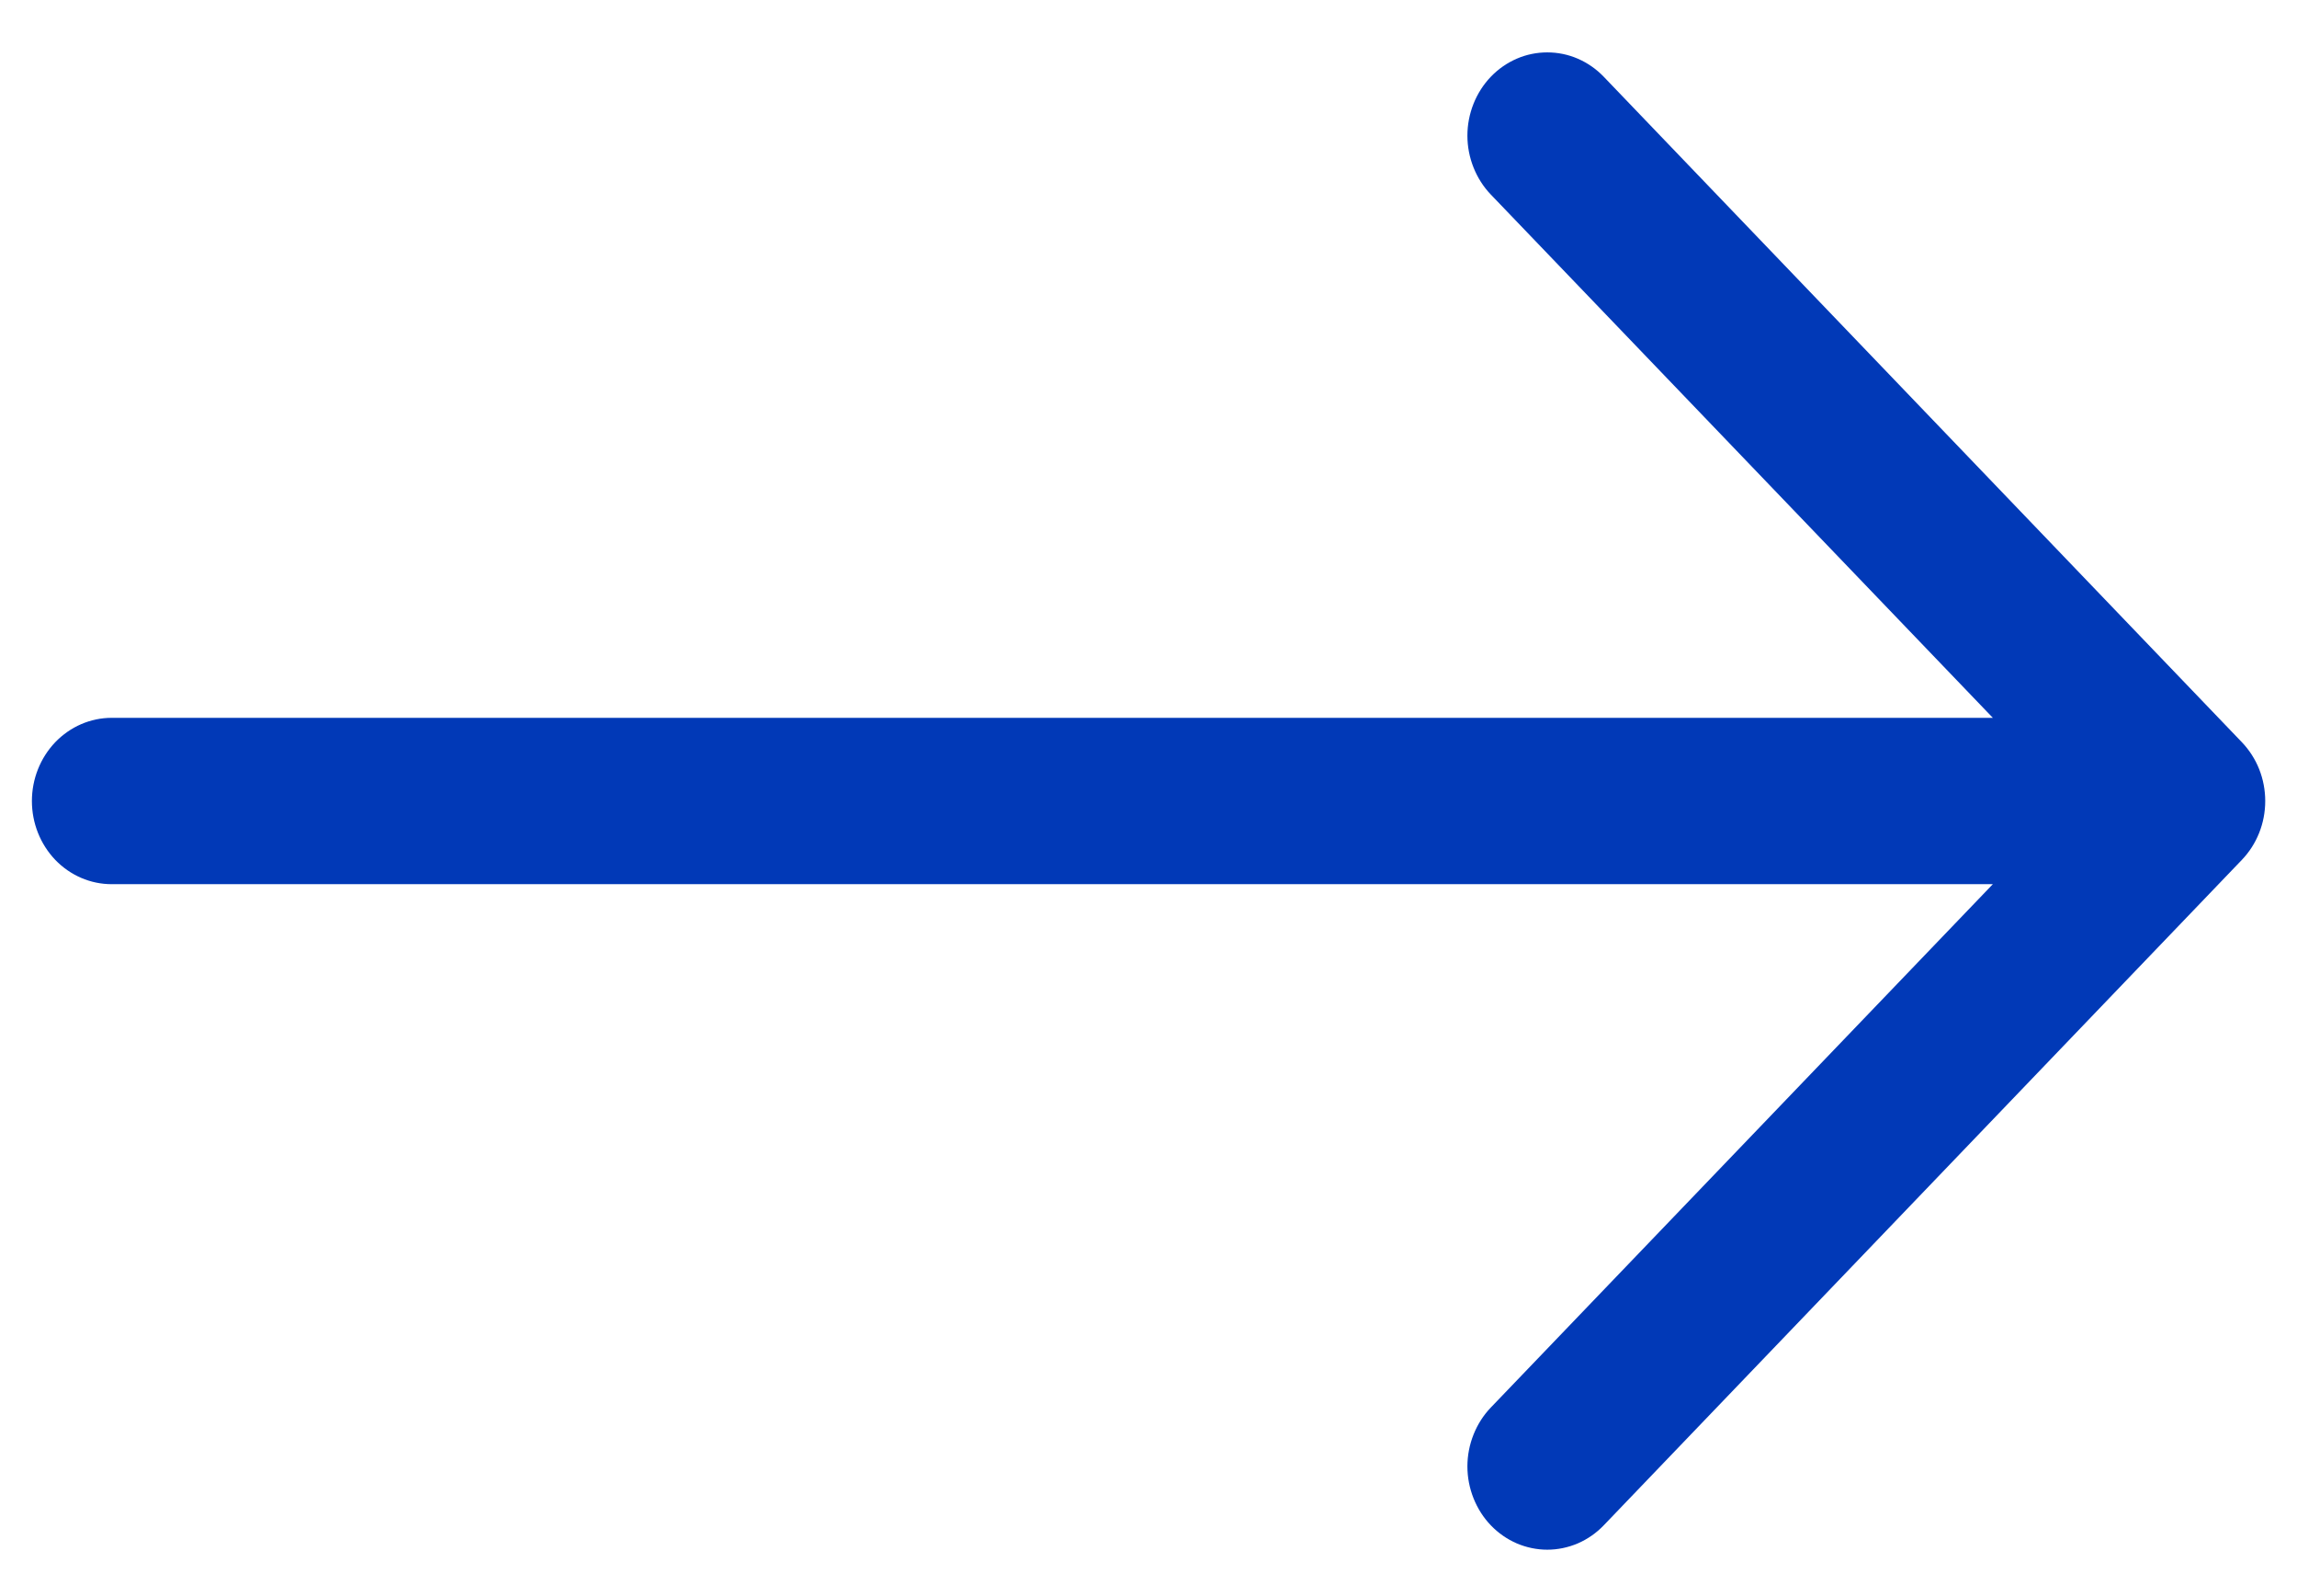
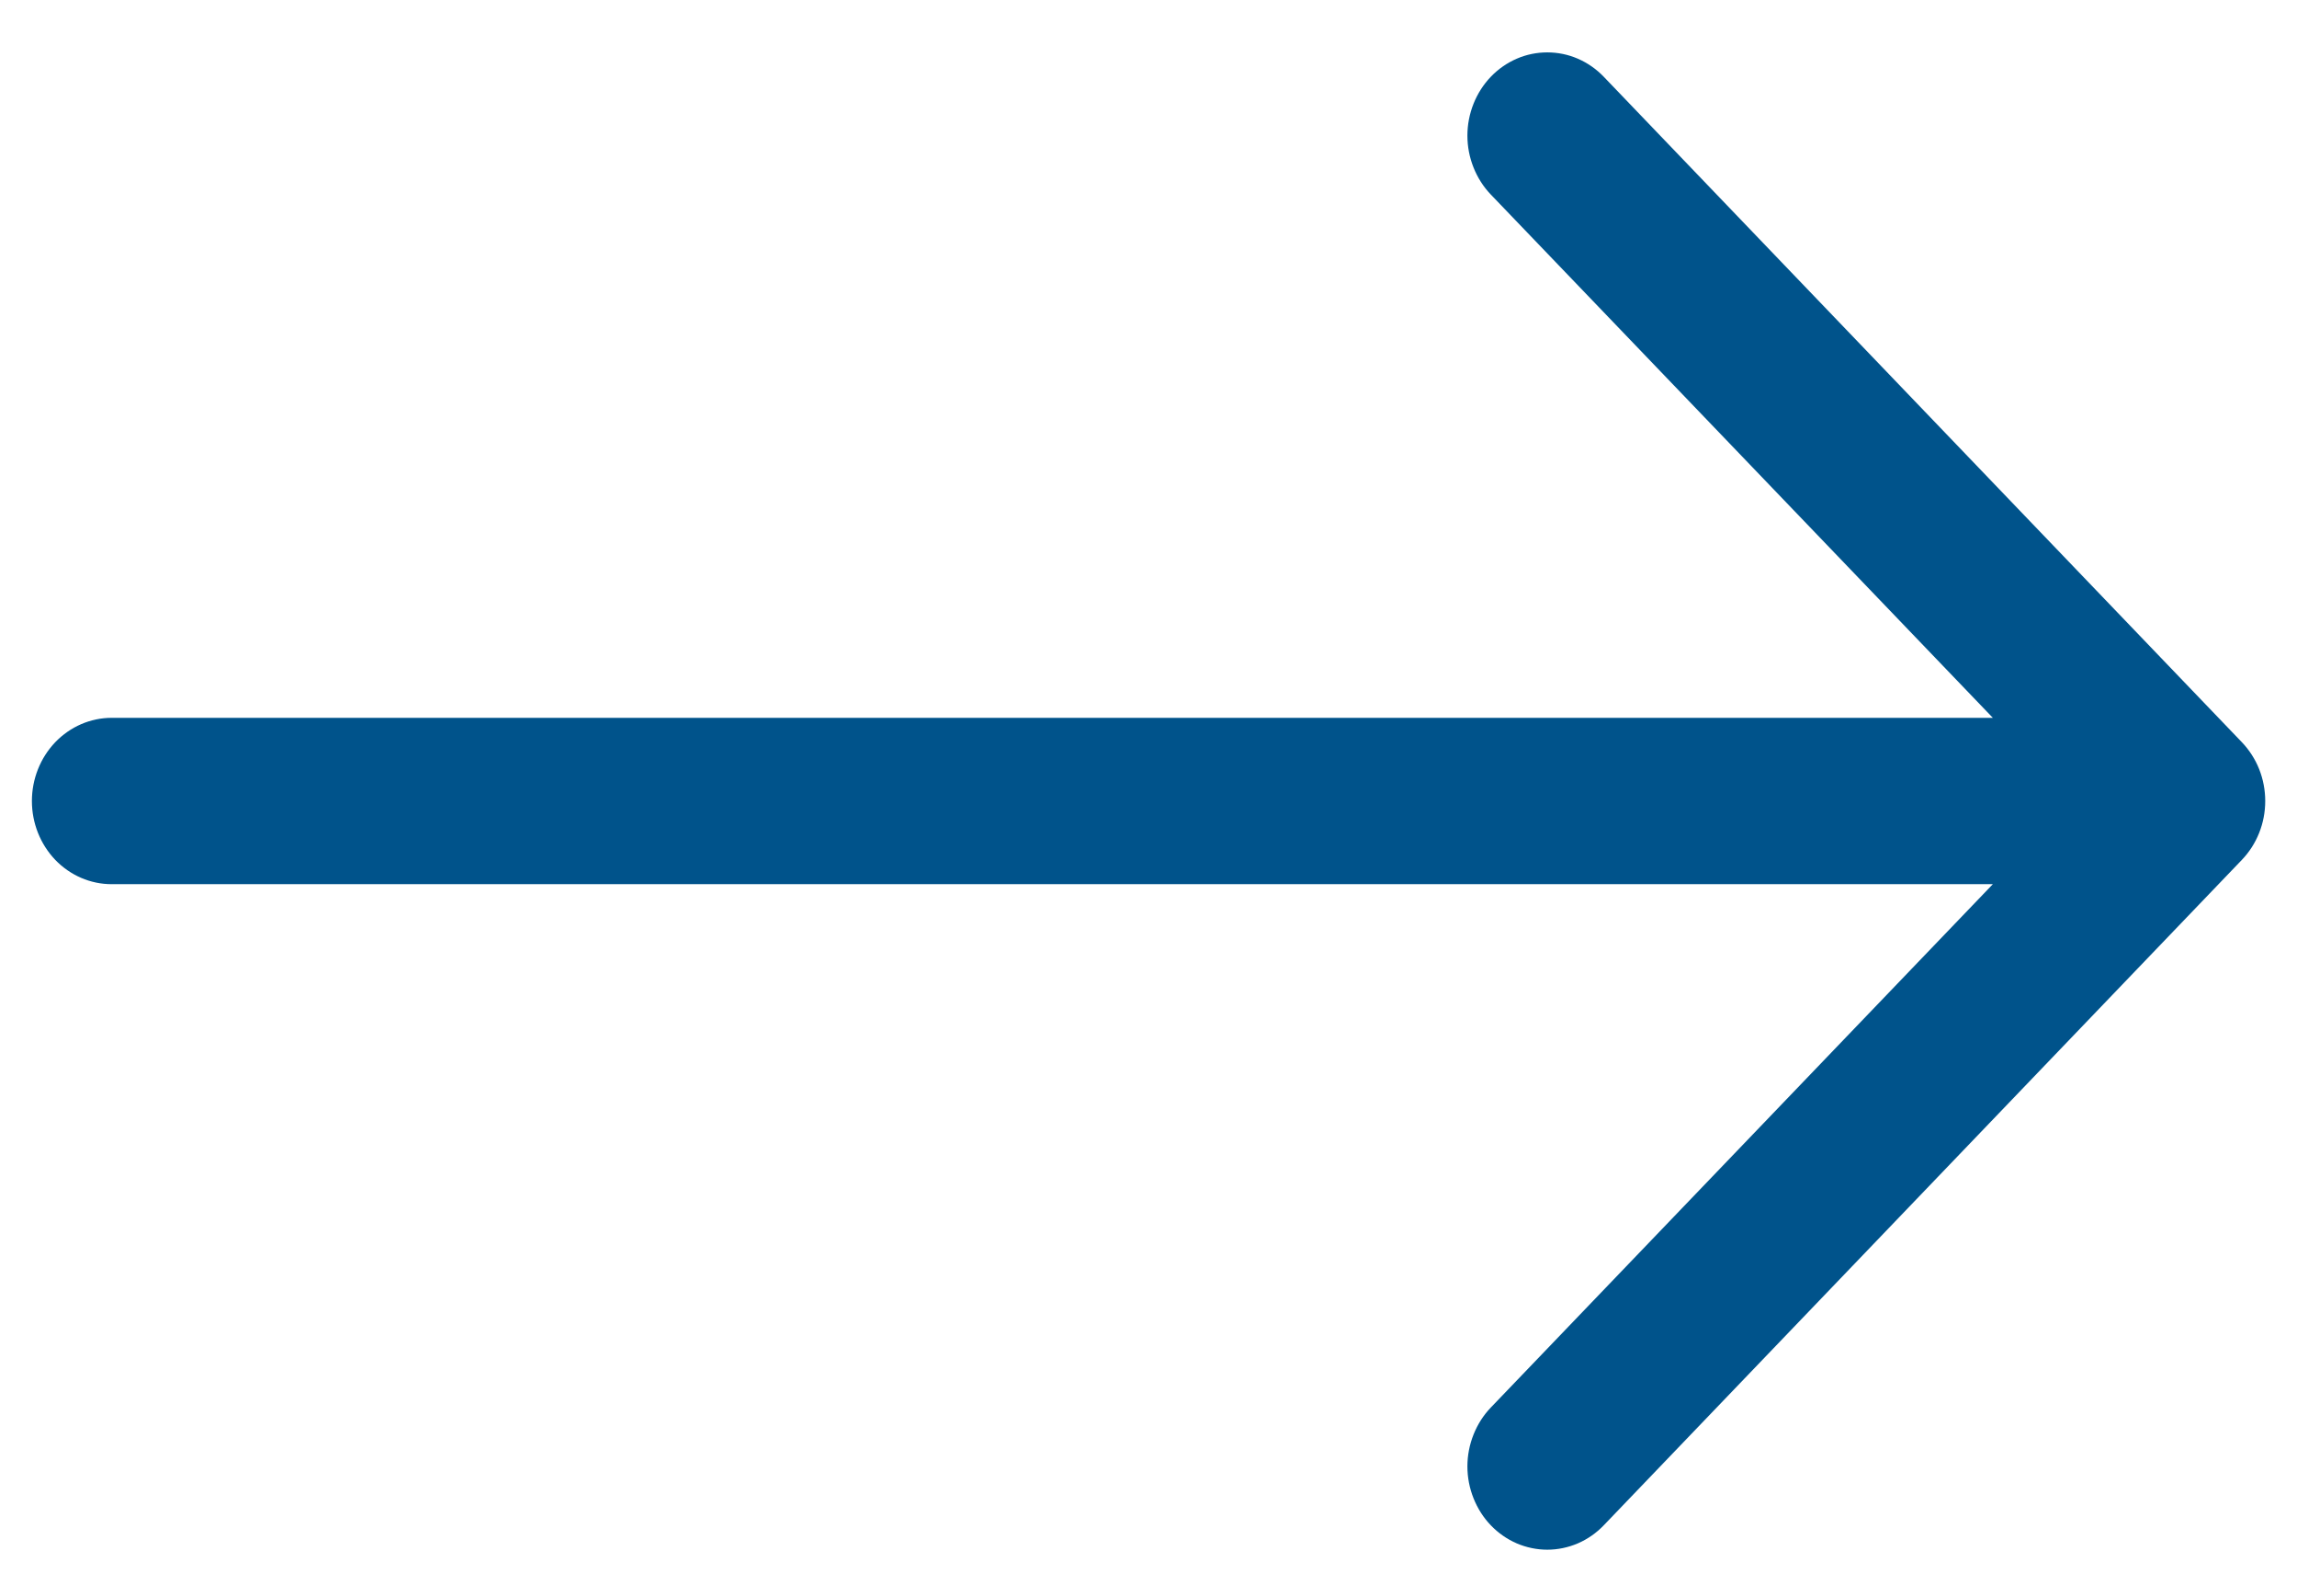
<svg xmlns="http://www.w3.org/2000/svg" width="36" height="25" viewBox="0 0 36 25" fill="none">
-   <path fill-rule="evenodd" clip-rule="evenodd" d="M0.5 12.554C0.5 12.9 0.632 13.231 0.866 13.476C1.101 13.72 1.418 13.857 1.75 13.857L31.233 13.857L23.365 22.059C23.249 22.18 23.157 22.324 23.094 22.483C23.031 22.641 22.998 22.811 22.998 22.982C22.998 23.153 23.031 23.323 23.094 23.481C23.157 23.64 23.249 23.784 23.365 23.905C23.481 24.026 23.619 24.122 23.771 24.188C23.923 24.253 24.086 24.287 24.25 24.287C24.414 24.287 24.577 24.253 24.729 24.188C24.881 24.122 25.019 24.026 25.135 23.905L35.135 13.477C35.251 13.356 35.344 13.212 35.407 13.053C35.47 12.895 35.502 12.725 35.502 12.554C35.502 12.383 35.47 12.213 35.407 12.054C35.344 11.896 35.251 11.752 35.135 11.631L25.135 1.203C25.019 1.082 24.881 0.986 24.729 0.92C24.577 0.854 24.414 0.821 24.25 0.821C24.086 0.821 23.923 0.854 23.771 0.92C23.619 0.986 23.481 1.082 23.365 1.203C23.249 1.324 23.157 1.468 23.094 1.626C23.031 1.785 22.998 1.954 22.998 2.126C22.998 2.297 23.031 2.467 23.094 2.625C23.157 2.784 23.249 2.928 23.365 3.049L31.233 11.25L1.75 11.25C1.418 11.25 1.101 11.388 0.866 11.632C0.632 11.877 0.5 12.208 0.5 12.554Z" fill="#0139B7" />
+   <path fill-rule="evenodd" clip-rule="evenodd" d="M0.5 12.554C0.5 12.9 0.632 13.231 0.866 13.476C1.101 13.72 1.418 13.857 1.75 13.857L31.233 13.857L23.365 22.059C23.249 22.18 23.157 22.324 23.094 22.483C23.031 22.641 22.998 22.811 22.998 22.982C22.998 23.153 23.031 23.323 23.094 23.481C23.157 23.64 23.249 23.784 23.365 23.905C23.481 24.026 23.619 24.122 23.771 24.188C23.923 24.253 24.086 24.287 24.25 24.287C24.414 24.287 24.577 24.253 24.729 24.188C24.881 24.122 25.019 24.026 25.135 23.905L35.135 13.477C35.251 13.356 35.344 13.212 35.407 13.053C35.47 12.895 35.502 12.725 35.502 12.554C35.502 12.383 35.47 12.213 35.407 12.054C35.344 11.896 35.251 11.752 35.135 11.631L25.135 1.203C25.019 1.082 24.881 0.986 24.729 0.92C24.577 0.854 24.414 0.821 24.25 0.821C24.086 0.821 23.923 0.854 23.771 0.92C23.619 0.986 23.481 1.082 23.365 1.203C23.249 1.324 23.157 1.468 23.094 1.626C23.031 1.785 22.998 1.954 22.998 2.126C22.998 2.297 23.031 2.467 23.094 2.625C23.157 2.784 23.249 2.928 23.365 3.049L31.233 11.25L1.75 11.25C1.418 11.25 1.101 11.388 0.866 11.632C0.632 11.877 0.5 12.208 0.5 12.554Z" fill="#00538b" />
</svg>
